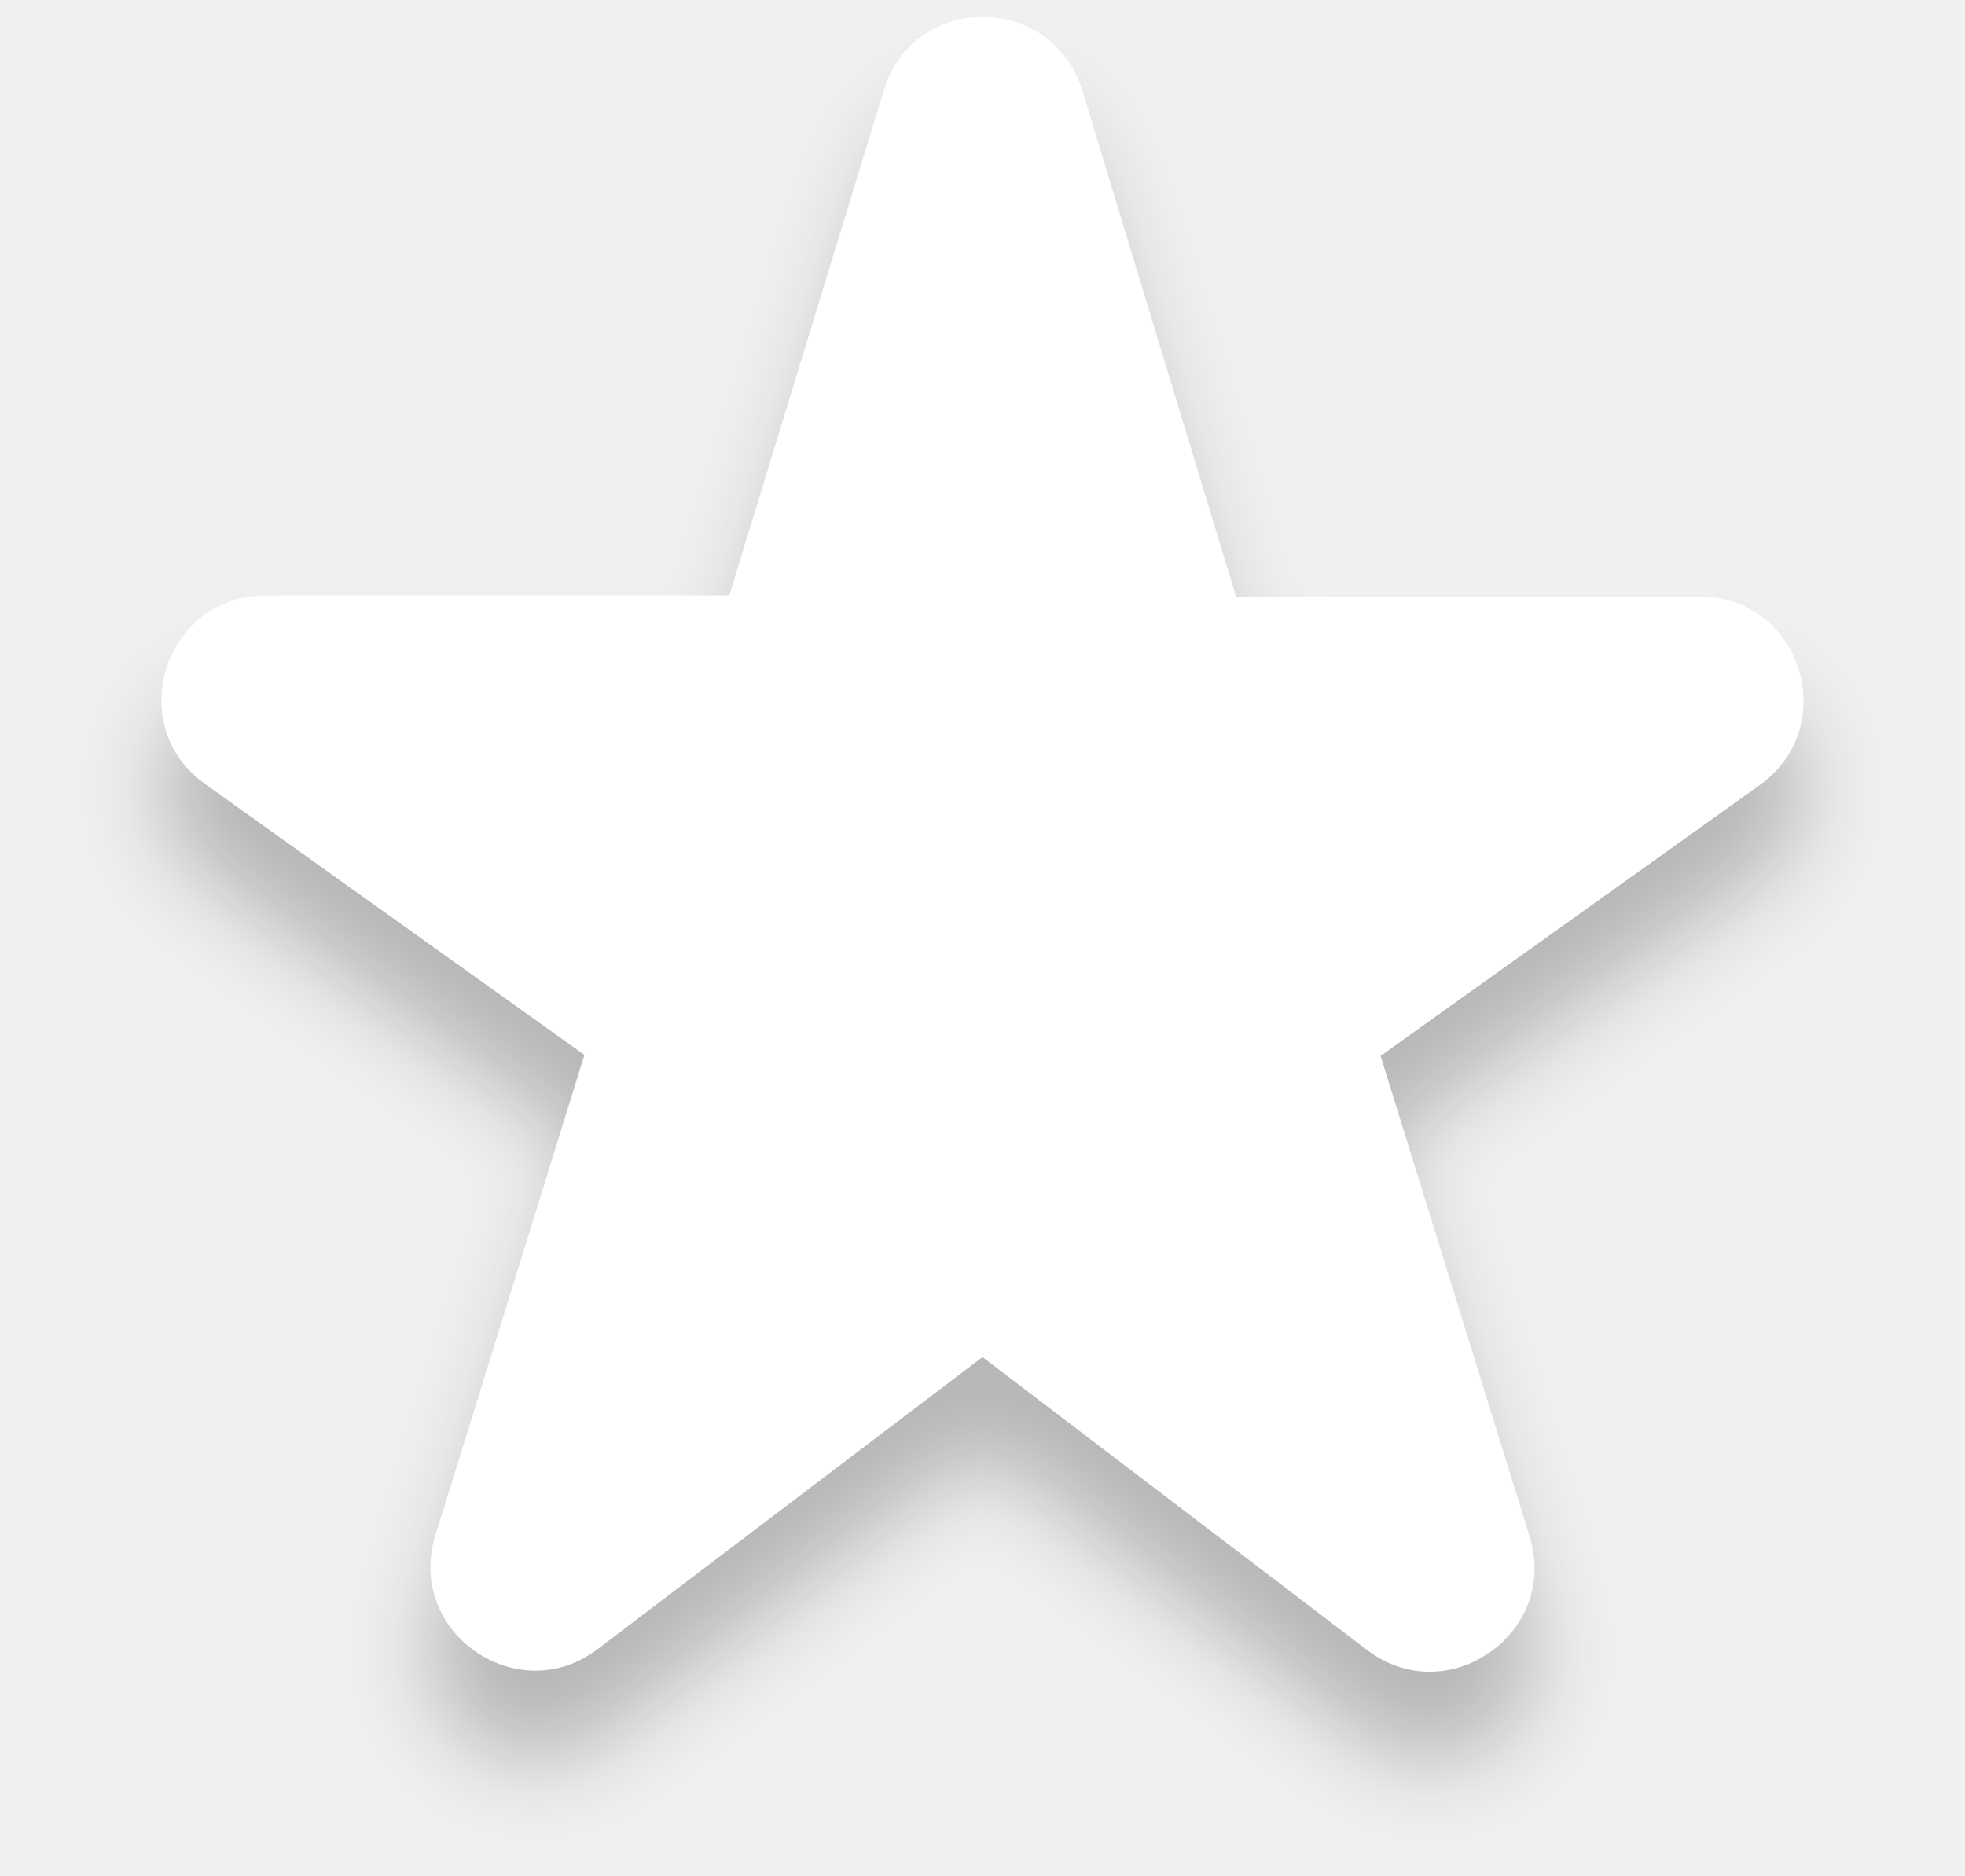
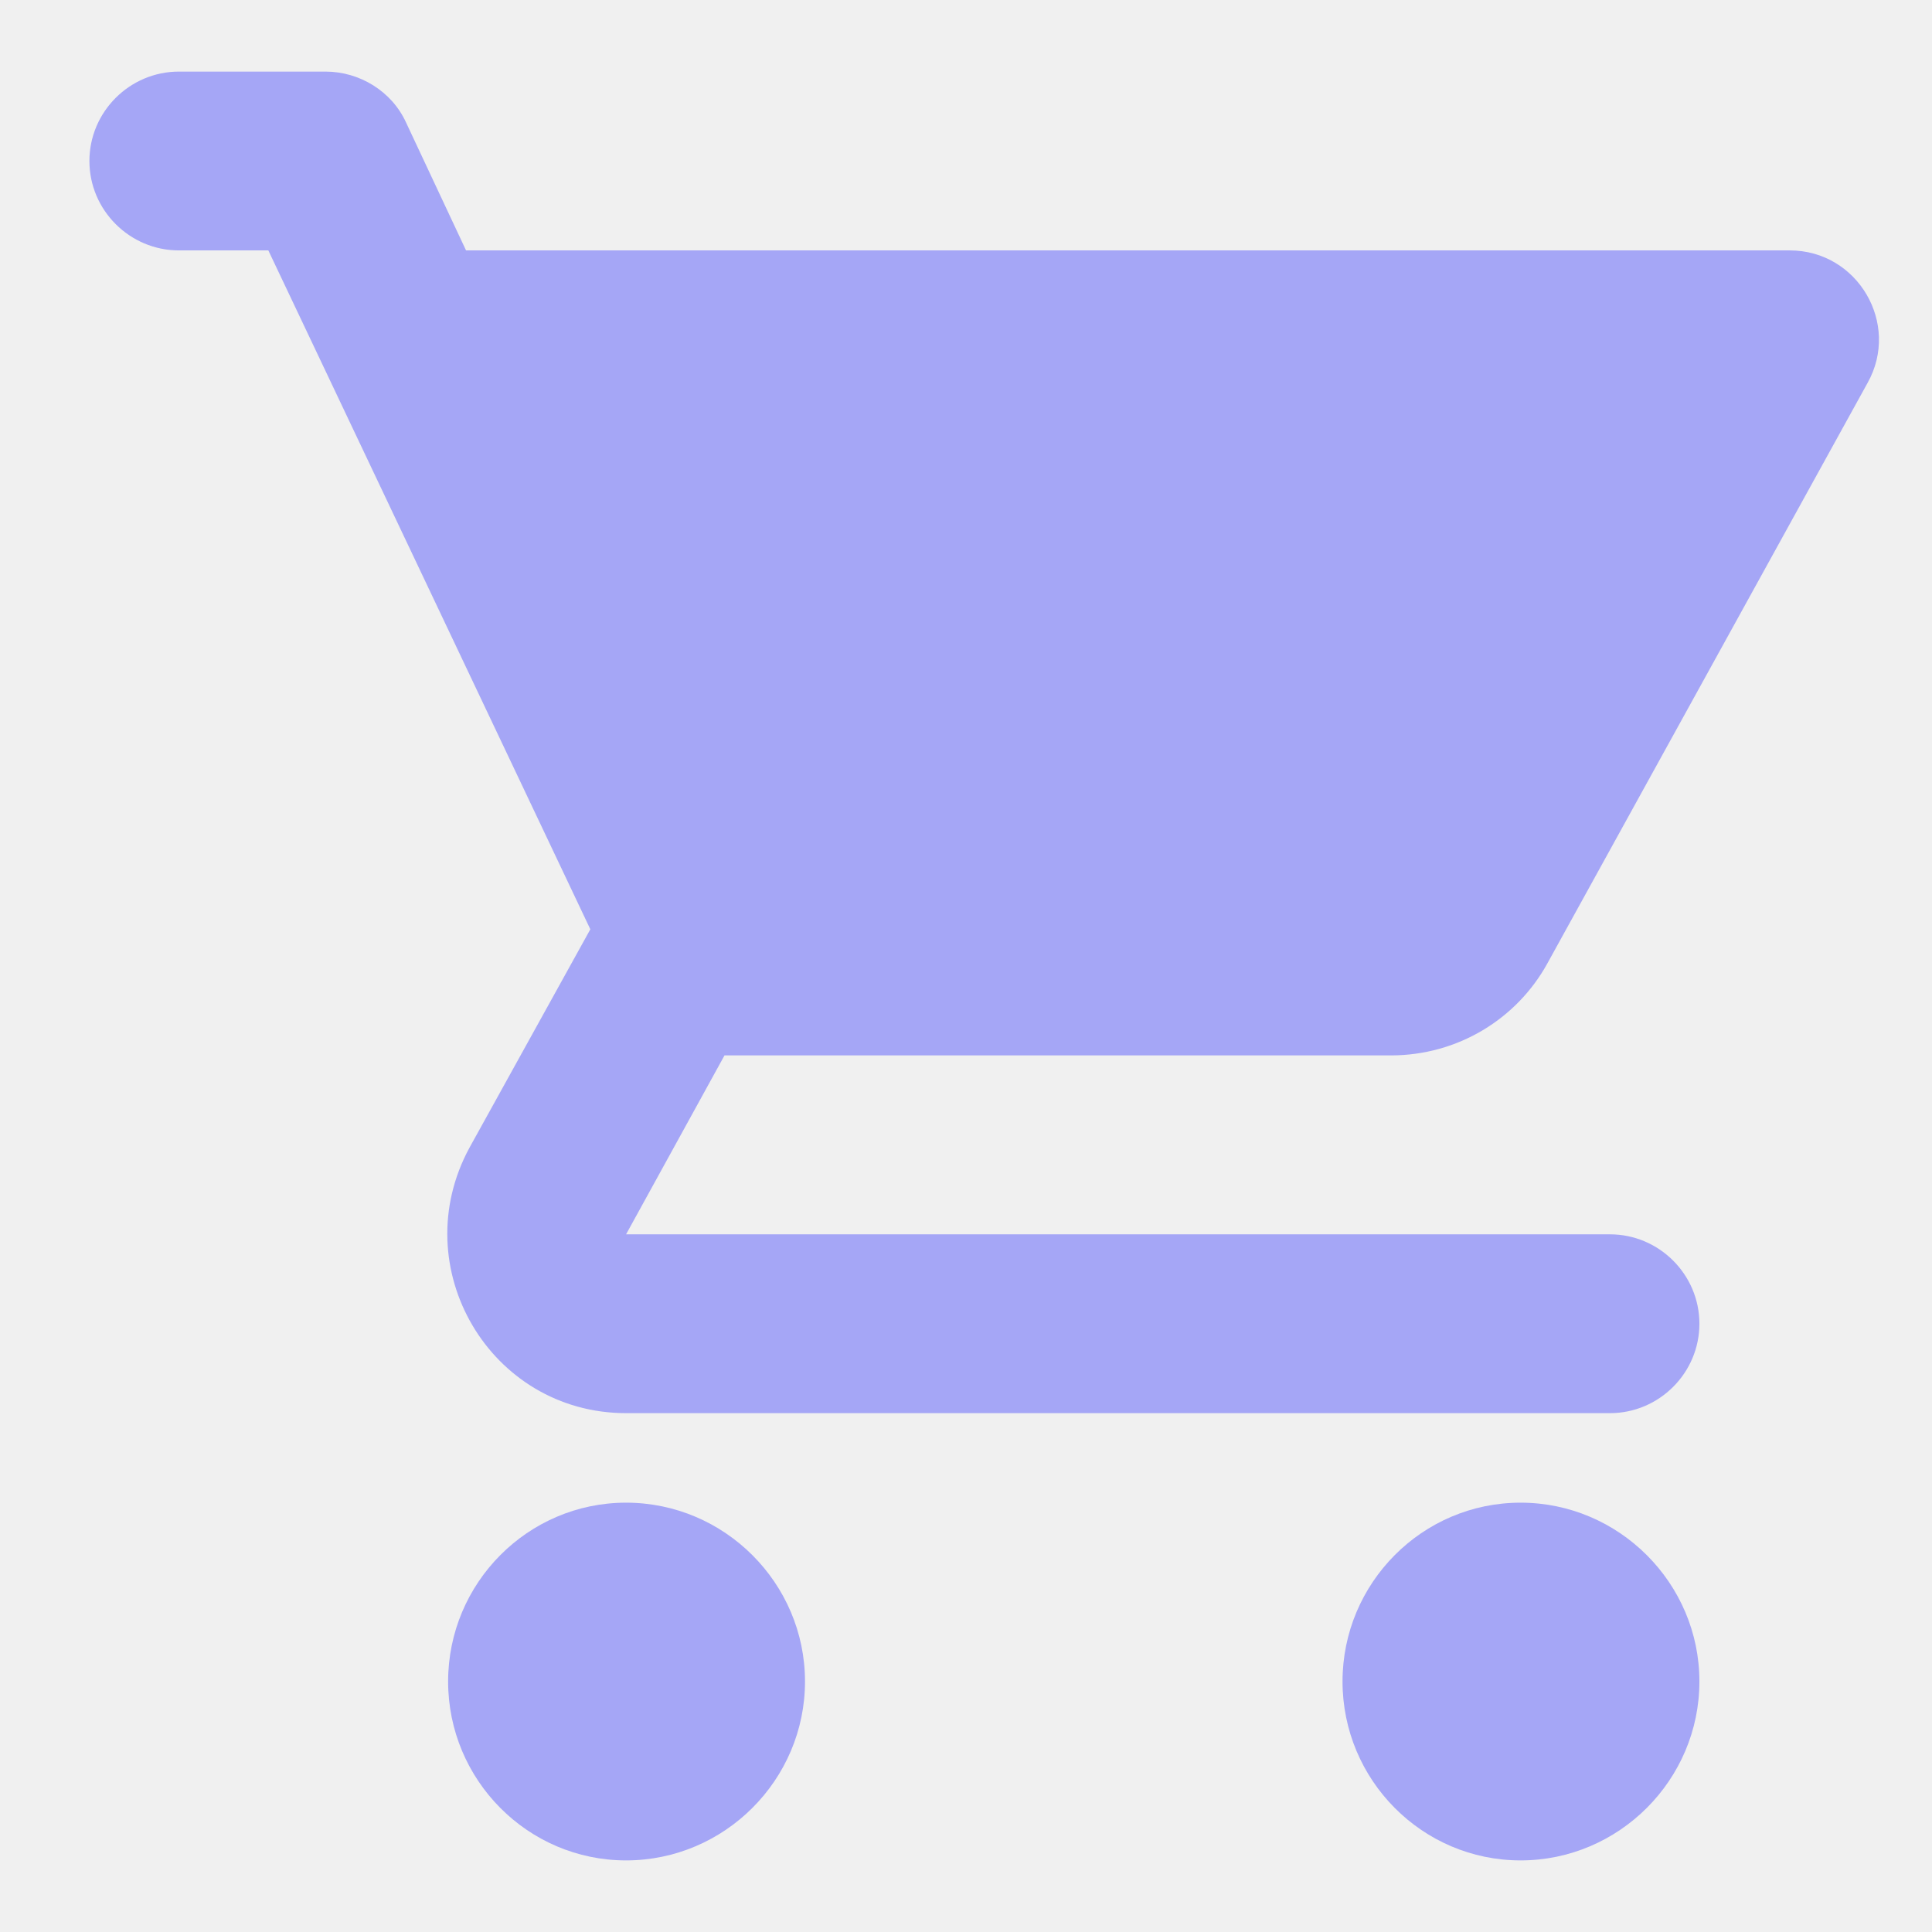
- <svg xmlns="http://www.w3.org/2000/svg" width="22" height="21" viewBox="0 0 22 21" fill="none">
-   <g filter="url(#filter0_d)">
-     <path d="M13.835 6.667L12.12 1.02C11.782 -0.088 10.218 -0.088 9.892 1.02L8.165 6.667H2.973C1.842 6.667 1.375 8.125 2.297 8.779L6.543 11.812L4.875 17.19C4.537 18.275 5.797 19.15 6.695 18.462L11 15.195L15.305 18.474C16.203 19.162 17.463 18.287 17.125 17.202L15.457 11.823L19.703 8.79C20.625 8.125 20.158 6.679 19.027 6.679H13.835V6.667Z" fill="white" />
-   </g>
-   <defs>
-     <filter id="filter0_d" x="0.807" y="0.189" width="20.386" height="20.529" filterUnits="userSpaceOnUse" color-interpolation-filters="sRGB">
-       <feFlood flood-opacity="0" result="BackgroundImageFix" />
-       <feColorMatrix in="SourceAlpha" type="matrix" values="0 0 0 0 0 0 0 0 0 0 0 0 0 0 0 0 0 0 127 0" result="hardAlpha" />
-       <feOffset dy="1" />
-       <feGaussianBlur stdDeviation="0.5" />
-       <feColorMatrix type="matrix" values="0 0 0 0 0 0 0 0 0 0 0 0 0 0 0 0 0 0 0.24 0" />
-       <feBlend mode="normal" in2="BackgroundImageFix" result="effect1_dropShadow" />
-       <feBlend mode="normal" in="SourceGraphic" in2="effect1_dropShadow" result="shape" />
-     </filter>
-   </defs>
+ <svg xmlns="http://www.w3.org/2000/svg" width="18" height="18" viewBox="0 0 18 18" fill="none">
+   <path d="M5.833 14C4.917 14 4.175 14.75 4.175 15.666C4.175 16.583 4.917 17.333 5.833 17.333C6.75 17.333 7.5 16.583 7.5 15.666C7.5 14.75 6.75 14 5.833 14ZM0.833 1.5C0.833 1.958 1.208 2.333 1.667 2.333H2.5L5.5 8.658L4.375 10.691C3.767 11.808 4.567 13.166 5.833 13.166H15C15.458 13.166 15.833 12.791 15.833 12.333C15.833 11.875 15.458 11.5 15 11.5H5.833L6.75 9.833H12.958C13.583 9.833 14.133 9.492 14.417 8.975L17.4 3.567C17.708 3.017 17.308 2.333 16.675 2.333H4.342L3.783 1.141C3.65 0.85 3.35 0.667 3.033 0.667H1.667C1.208 0.667 0.833 1.042 0.833 1.5ZM14.167 14C13.25 14 12.508 14.75 12.508 15.666C12.508 16.583 13.25 17.333 14.167 17.333C15.083 17.333 15.833 16.583 15.833 15.666C15.833 14.75 15.083 14 14.167 14Z" fill="#A5A6F6" />
</svg>
